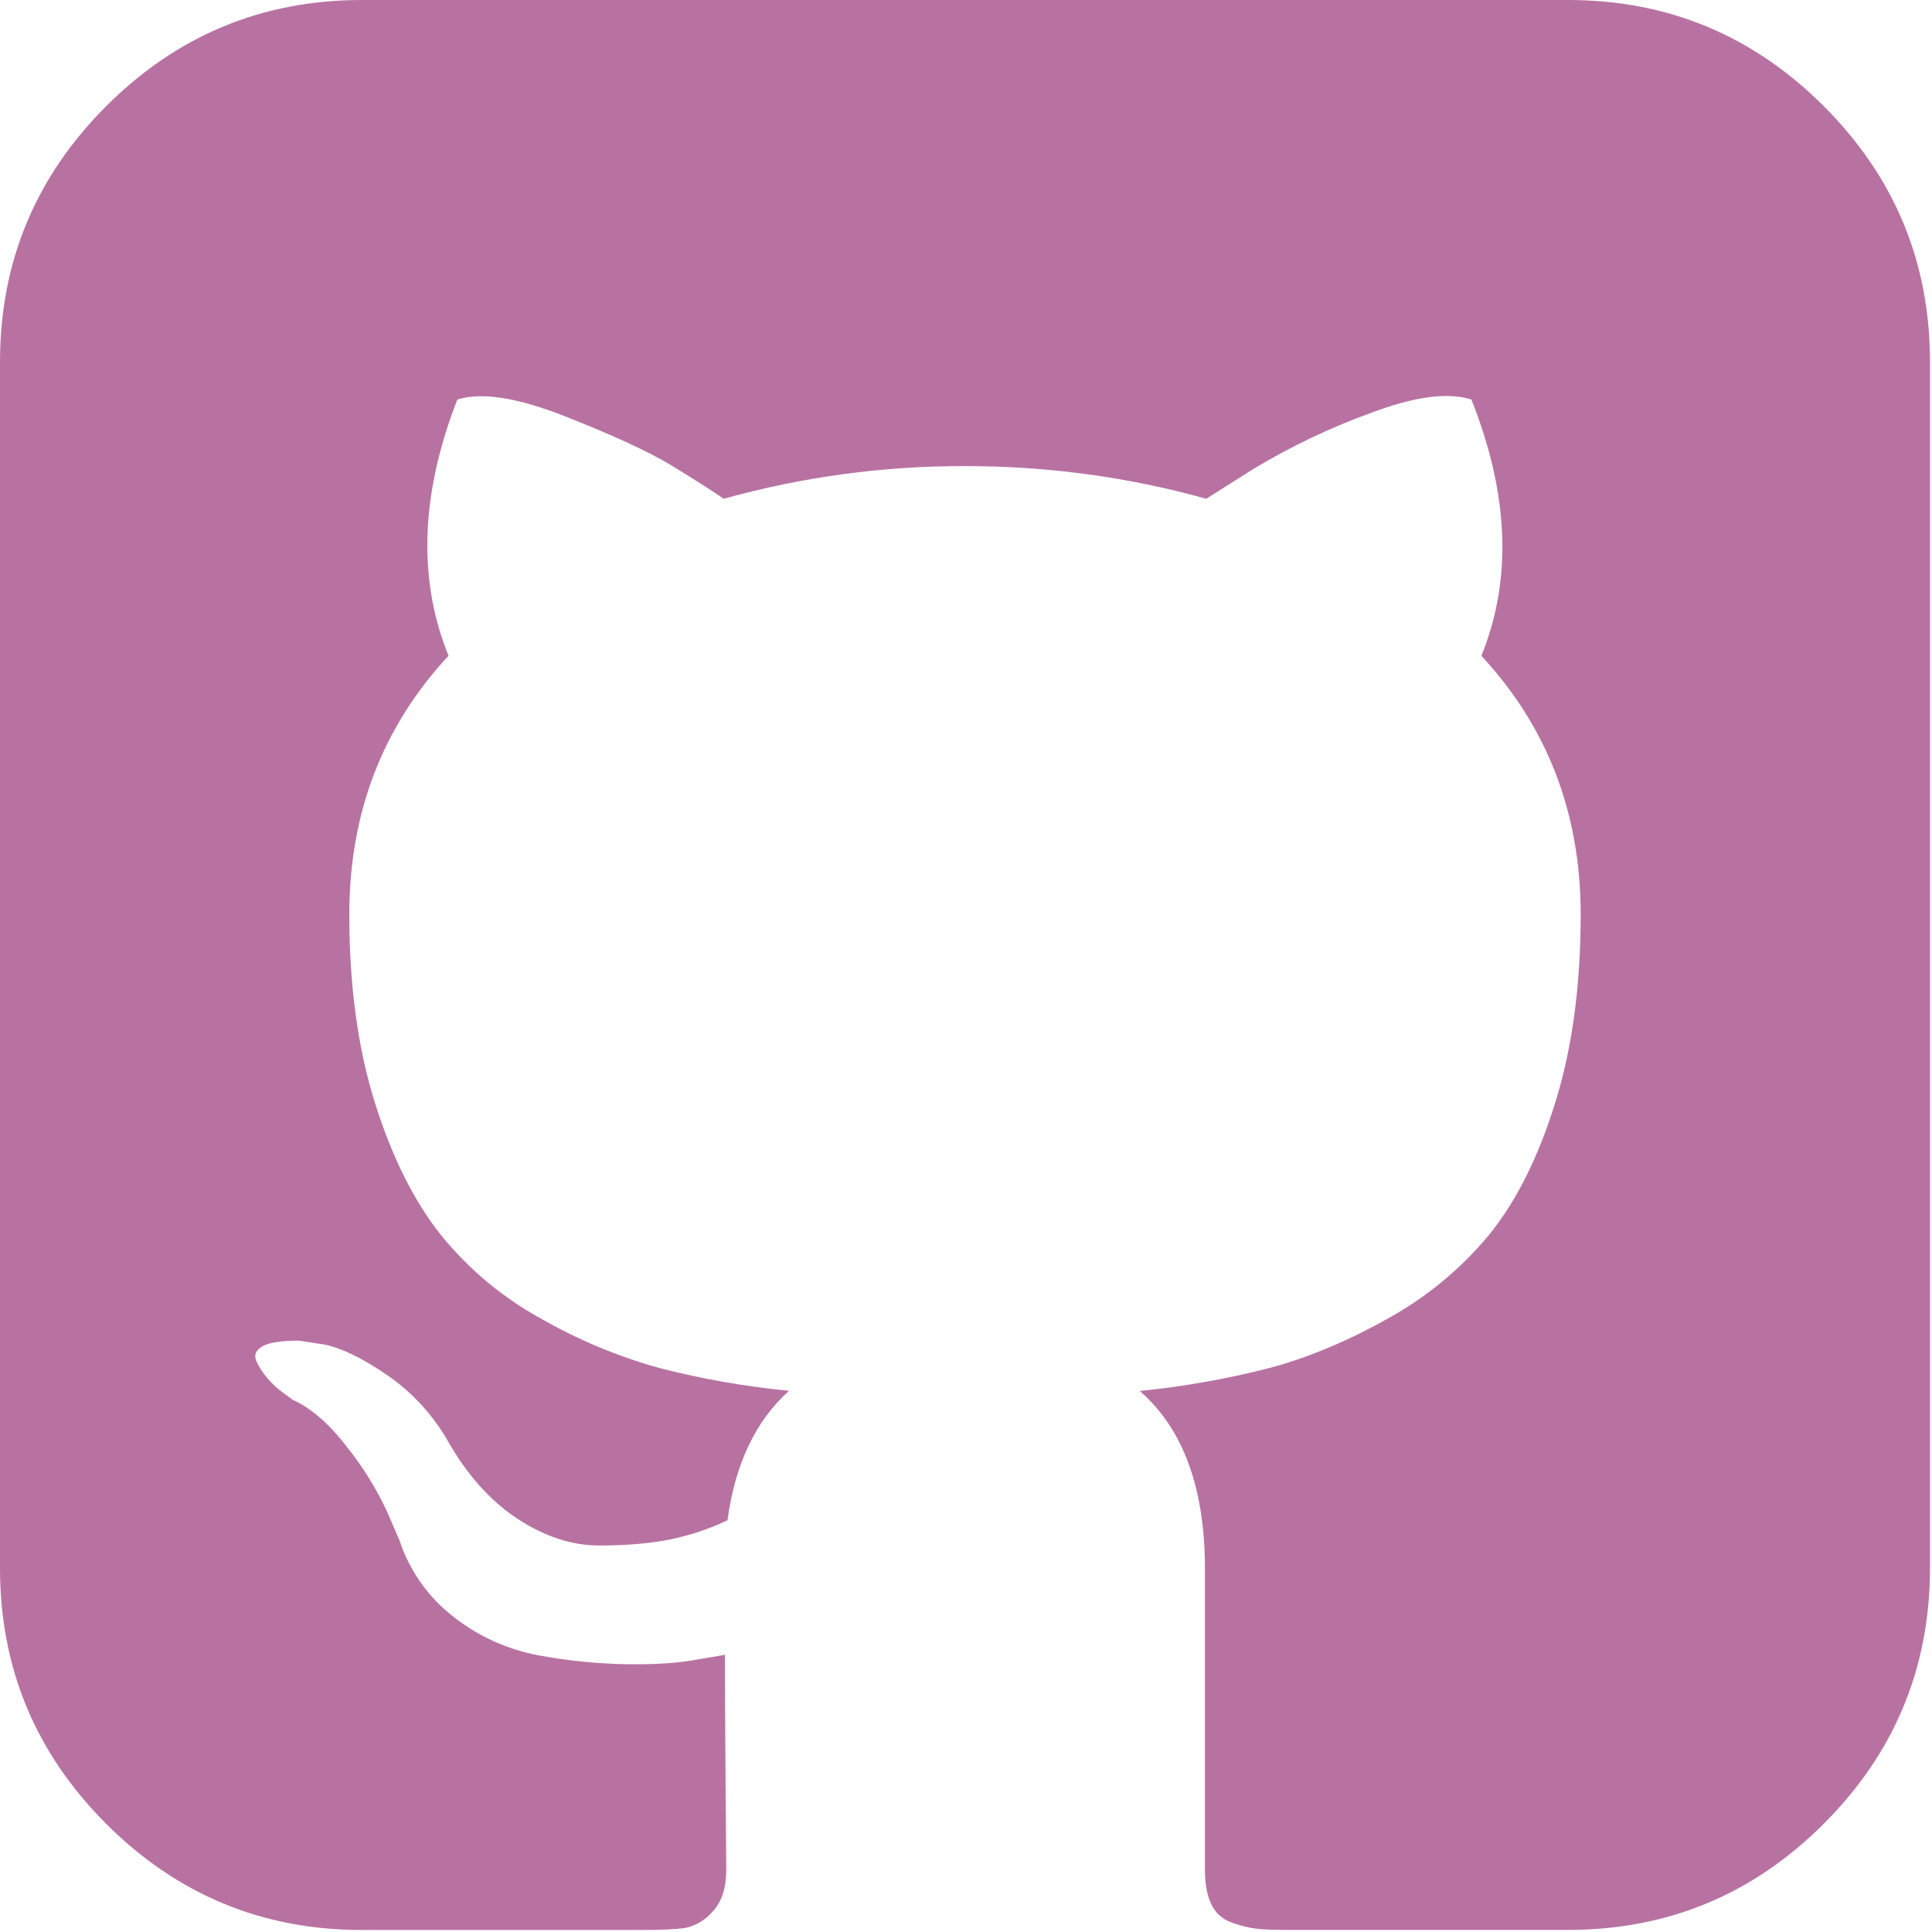
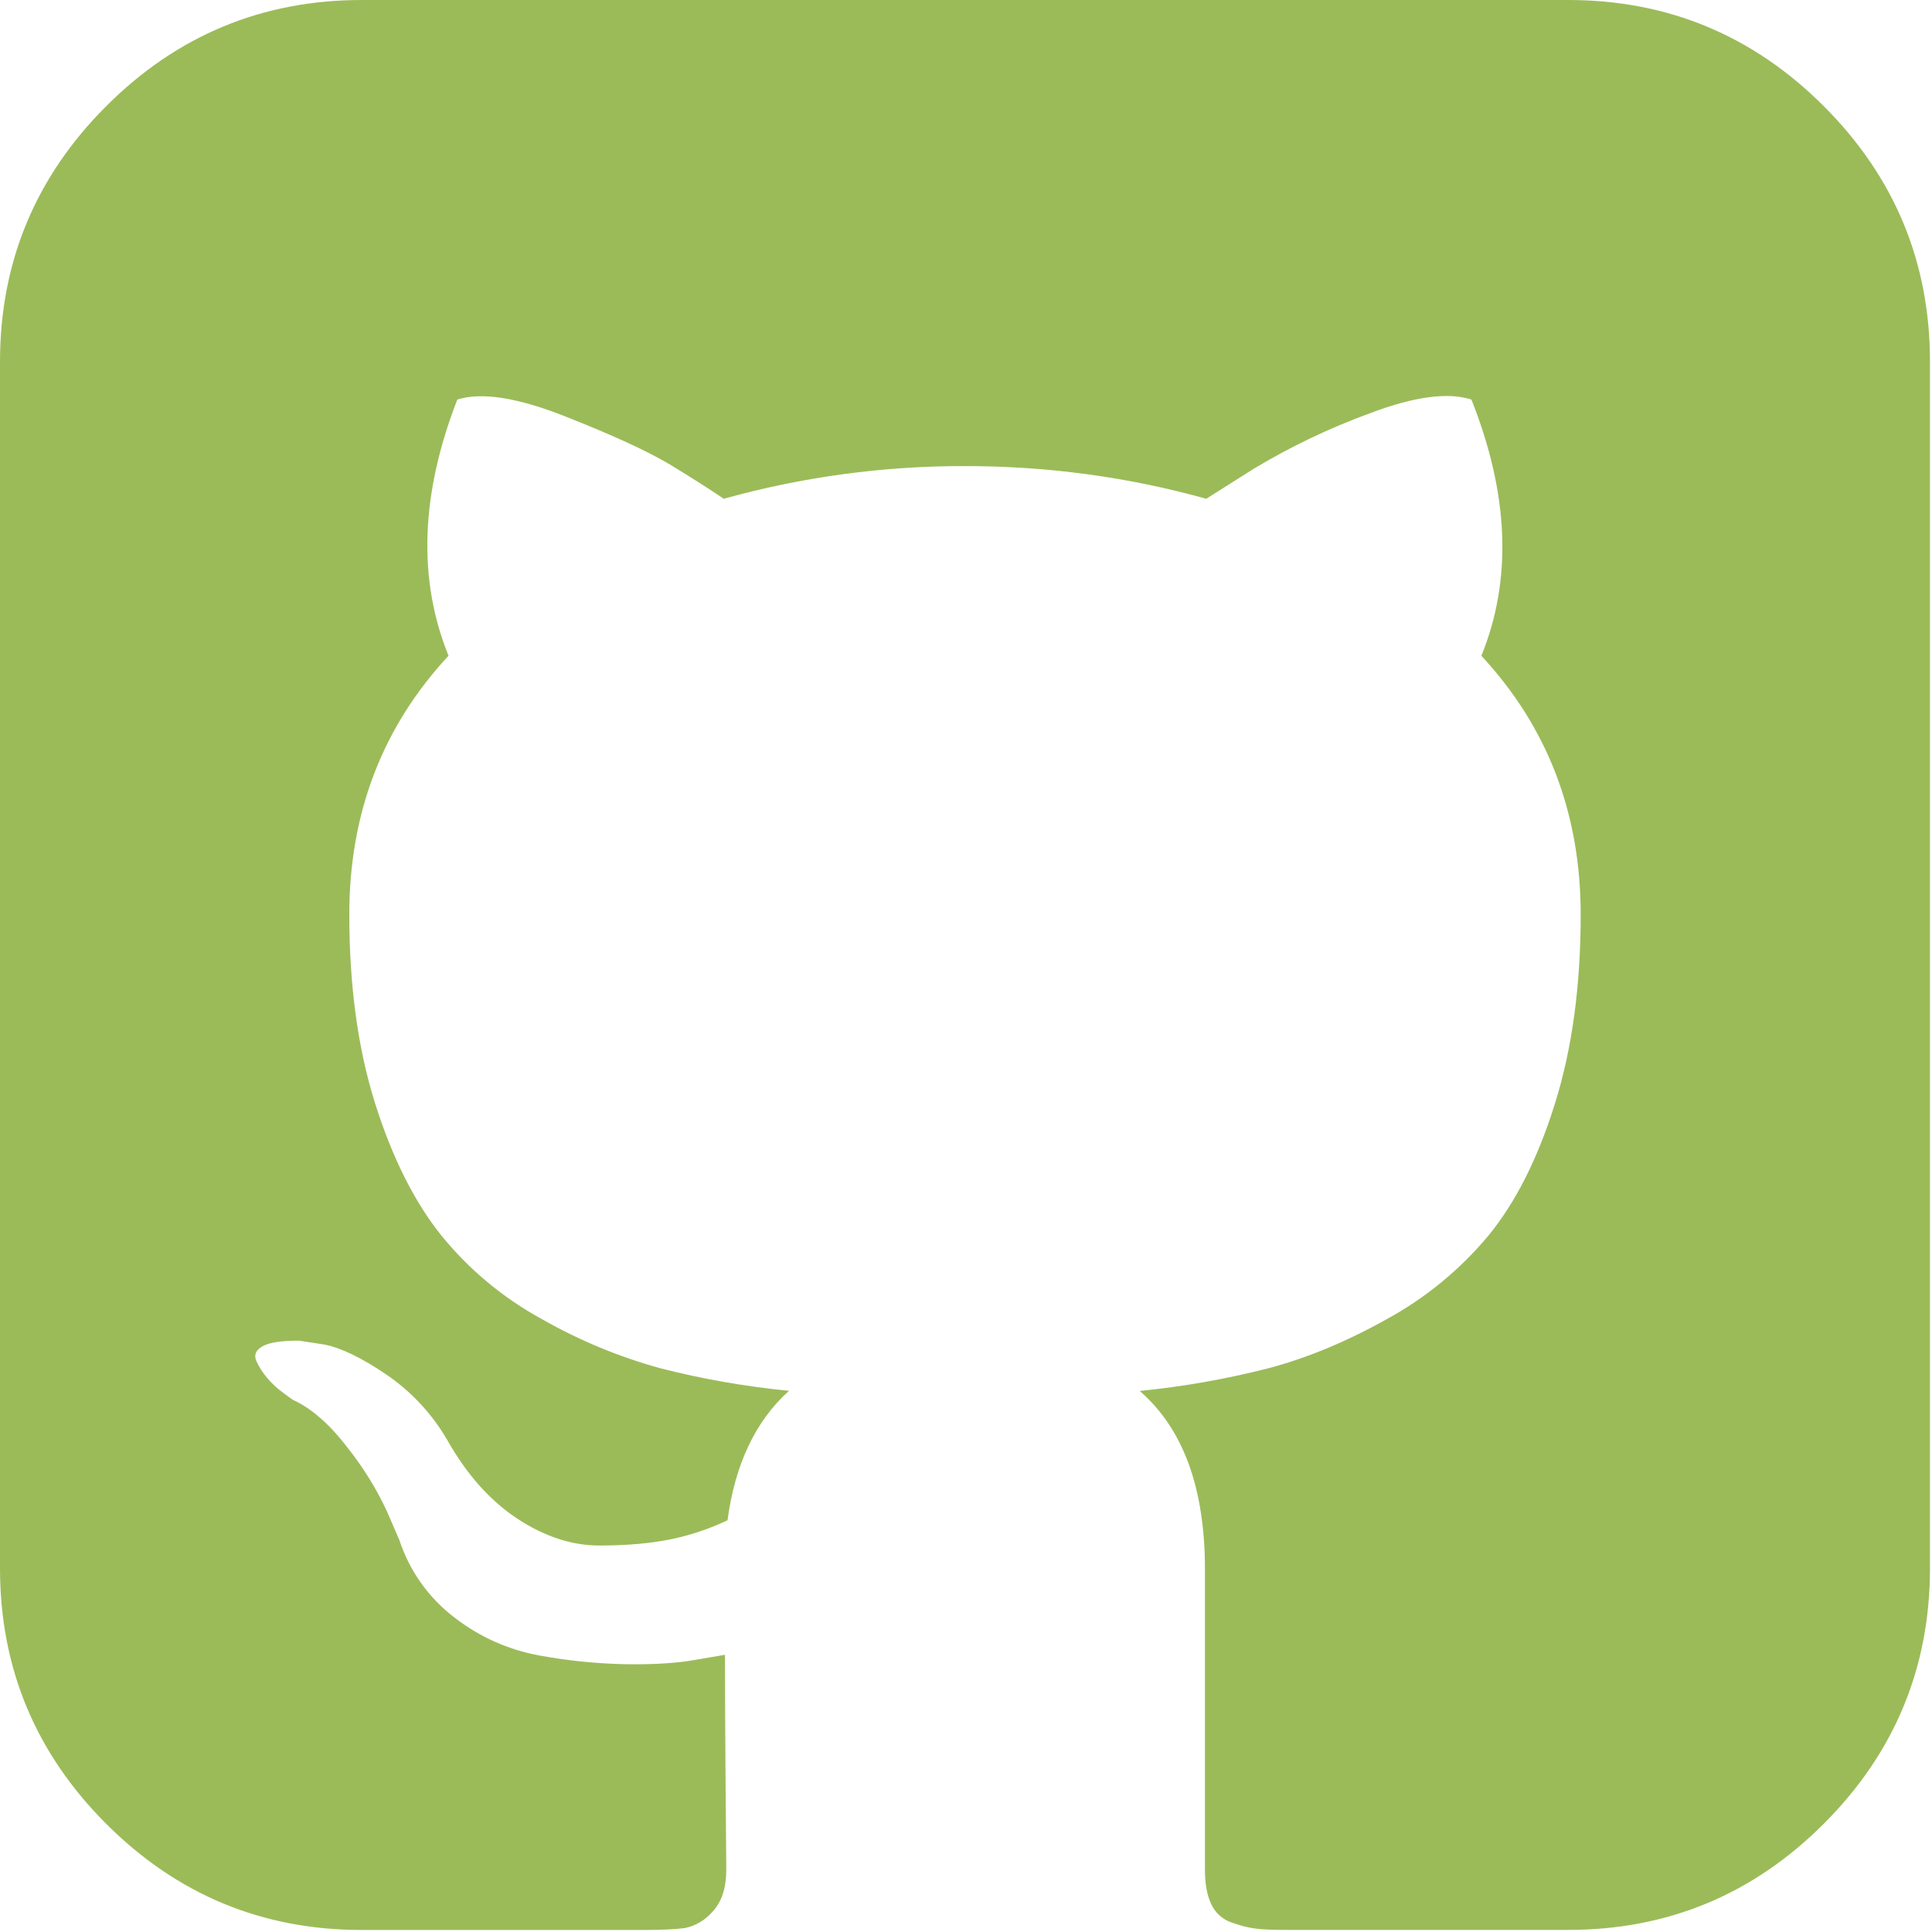
<svg xmlns="http://www.w3.org/2000/svg" width="25" height="25" viewBox="0 0 25 25" fill="none">
-   <path d="M23.6 1.374C22.684 0.458 21.581 0 20.291 0H4.683C3.393 0 2.29 0.458 1.374 1.374C0.458 2.29 0 3.393 0 4.683V20.291C0 21.581 0.458 22.684 1.374 23.6C2.29 24.516 3.393 24.974 4.683 24.974H8.325C8.562 24.974 8.741 24.965 8.861 24.949C9.001 24.921 9.127 24.846 9.219 24.738C9.338 24.613 9.398 24.431 9.398 24.194L9.389 23.087C9.384 22.383 9.381 21.825 9.381 21.413L9.006 21.477C8.769 21.521 8.469 21.54 8.105 21.535C7.726 21.528 7.348 21.49 6.975 21.421C6.578 21.348 6.204 21.181 5.885 20.934C5.551 20.681 5.301 20.332 5.17 19.934L5.008 19.559C4.871 19.263 4.698 18.985 4.495 18.73C4.263 18.426 4.026 18.221 3.788 18.113L3.675 18.031C3.597 17.975 3.525 17.91 3.462 17.836C3.403 17.768 3.353 17.692 3.316 17.609C3.284 17.532 3.311 17.47 3.397 17.421C3.485 17.371 3.641 17.348 3.87 17.348L4.195 17.398C4.411 17.44 4.68 17.57 4.999 17.786C5.321 18.006 5.591 18.295 5.787 18.633C6.037 19.076 6.338 19.415 6.69 19.649C7.043 19.881 7.397 19.999 7.755 19.999C8.113 19.999 8.421 19.971 8.682 19.918C8.935 19.865 9.181 19.783 9.414 19.672C9.511 18.948 9.776 18.387 10.21 17.997C9.648 17.942 9.091 17.845 8.544 17.705C8.01 17.558 7.496 17.345 7.015 17.071C6.512 16.797 6.067 16.427 5.706 15.981C5.36 15.547 5.075 14.979 4.853 14.275C4.631 13.57 4.52 12.756 4.52 11.835C4.52 10.524 4.947 9.408 5.804 8.485C5.404 7.5 5.441 6.394 5.918 5.17C6.232 5.071 6.699 5.145 7.316 5.389C7.934 5.633 8.386 5.841 8.674 6.014C8.961 6.189 9.191 6.335 9.365 6.454C10.381 6.171 11.431 6.029 12.486 6.031C13.56 6.031 14.6 6.173 15.609 6.454L16.226 6.064C16.701 5.779 17.202 5.539 17.723 5.349C18.297 5.131 18.735 5.072 19.04 5.17C19.527 6.395 19.57 7.5 19.169 8.486C20.025 9.408 20.454 10.524 20.454 11.836C20.454 12.758 20.343 13.574 20.12 14.283C19.899 14.992 19.611 15.561 19.259 15.99C18.892 16.43 18.445 16.797 17.942 17.071C17.418 17.364 16.907 17.575 16.414 17.705C15.867 17.845 15.31 17.943 14.748 17.999C15.31 18.486 15.592 19.255 15.592 20.306V24.194C15.592 24.378 15.619 24.526 15.674 24.64C15.699 24.695 15.735 24.744 15.78 24.785C15.824 24.825 15.877 24.856 15.934 24.876C16.054 24.919 16.159 24.946 16.251 24.956C16.344 24.969 16.476 24.973 16.649 24.973H20.291C21.581 24.973 22.684 24.515 23.6 23.599C24.515 22.684 24.974 21.58 24.974 20.29V4.683C24.974 3.393 24.516 2.29 23.6 1.374Z" fill="#B872A2" />
+   <path d="M23.6 1.374C22.684 0.458 21.581 0 20.291 0H4.683C3.393 0 2.29 0.458 1.374 1.374C0.458 2.29 0 3.393 0 4.683V20.291C0 21.581 0.458 22.684 1.374 23.6C2.29 24.516 3.393 24.974 4.683 24.974H8.325C8.562 24.974 8.741 24.965 8.861 24.949C9.001 24.921 9.127 24.846 9.219 24.738C9.338 24.613 9.398 24.431 9.398 24.194L9.389 23.087C9.384 22.383 9.381 21.825 9.381 21.413L9.006 21.477C8.769 21.521 8.469 21.54 8.105 21.535C7.726 21.528 7.348 21.49 6.975 21.421C6.578 21.348 6.204 21.181 5.885 20.934C5.551 20.681 5.301 20.332 5.17 19.934L5.008 19.559C4.871 19.263 4.698 18.985 4.495 18.73C4.263 18.426 4.026 18.221 3.788 18.113L3.675 18.031C3.597 17.975 3.525 17.91 3.462 17.836C3.403 17.768 3.353 17.692 3.316 17.609C3.284 17.532 3.311 17.47 3.397 17.421C3.485 17.371 3.641 17.348 3.87 17.348L4.195 17.398C4.411 17.44 4.68 17.57 4.999 17.786C5.321 18.006 5.591 18.295 5.787 18.633C6.037 19.076 6.338 19.415 6.69 19.649C7.043 19.881 7.397 19.999 7.755 19.999C8.113 19.999 8.421 19.971 8.682 19.918C8.935 19.865 9.181 19.783 9.414 19.672C9.511 18.948 9.776 18.387 10.21 17.997C9.648 17.942 9.091 17.845 8.544 17.705C8.01 17.558 7.496 17.345 7.015 17.071C6.512 16.797 6.067 16.427 5.706 15.981C5.36 15.547 5.075 14.979 4.853 14.275C4.631 13.57 4.52 12.756 4.52 11.835C4.52 10.524 4.947 9.408 5.804 8.485C5.404 7.5 5.441 6.394 5.918 5.17C6.232 5.071 6.699 5.145 7.316 5.389C7.934 5.633 8.386 5.841 8.674 6.014C8.961 6.189 9.191 6.335 9.365 6.454C10.381 6.171 11.431 6.029 12.486 6.031C13.56 6.031 14.6 6.173 15.609 6.454L16.226 6.064C16.701 5.779 17.202 5.539 17.723 5.349C18.297 5.131 18.735 5.072 19.04 5.17C19.527 6.395 19.57 7.5 19.169 8.486C20.025 9.408 20.454 10.524 20.454 11.836C20.454 12.758 20.343 13.574 20.12 14.283C19.899 14.992 19.611 15.561 19.259 15.99C18.892 16.43 18.445 16.797 17.942 17.071C17.418 17.364 16.907 17.575 16.414 17.705C15.867 17.845 15.31 17.943 14.748 17.999C15.31 18.486 15.592 19.255 15.592 20.306V24.194C15.592 24.378 15.619 24.526 15.674 24.64C15.699 24.695 15.735 24.744 15.78 24.785C15.824 24.825 15.877 24.856 15.934 24.876C16.054 24.919 16.159 24.946 16.251 24.956C16.344 24.969 16.476 24.973 16.649 24.973H20.291C21.581 24.973 22.684 24.515 23.6 23.599C24.515 22.684 24.974 21.58 24.974 20.29V4.683C24.974 3.393 24.516 2.29 23.6 1.374Z" fill="#9BBB59" />
</svg>
